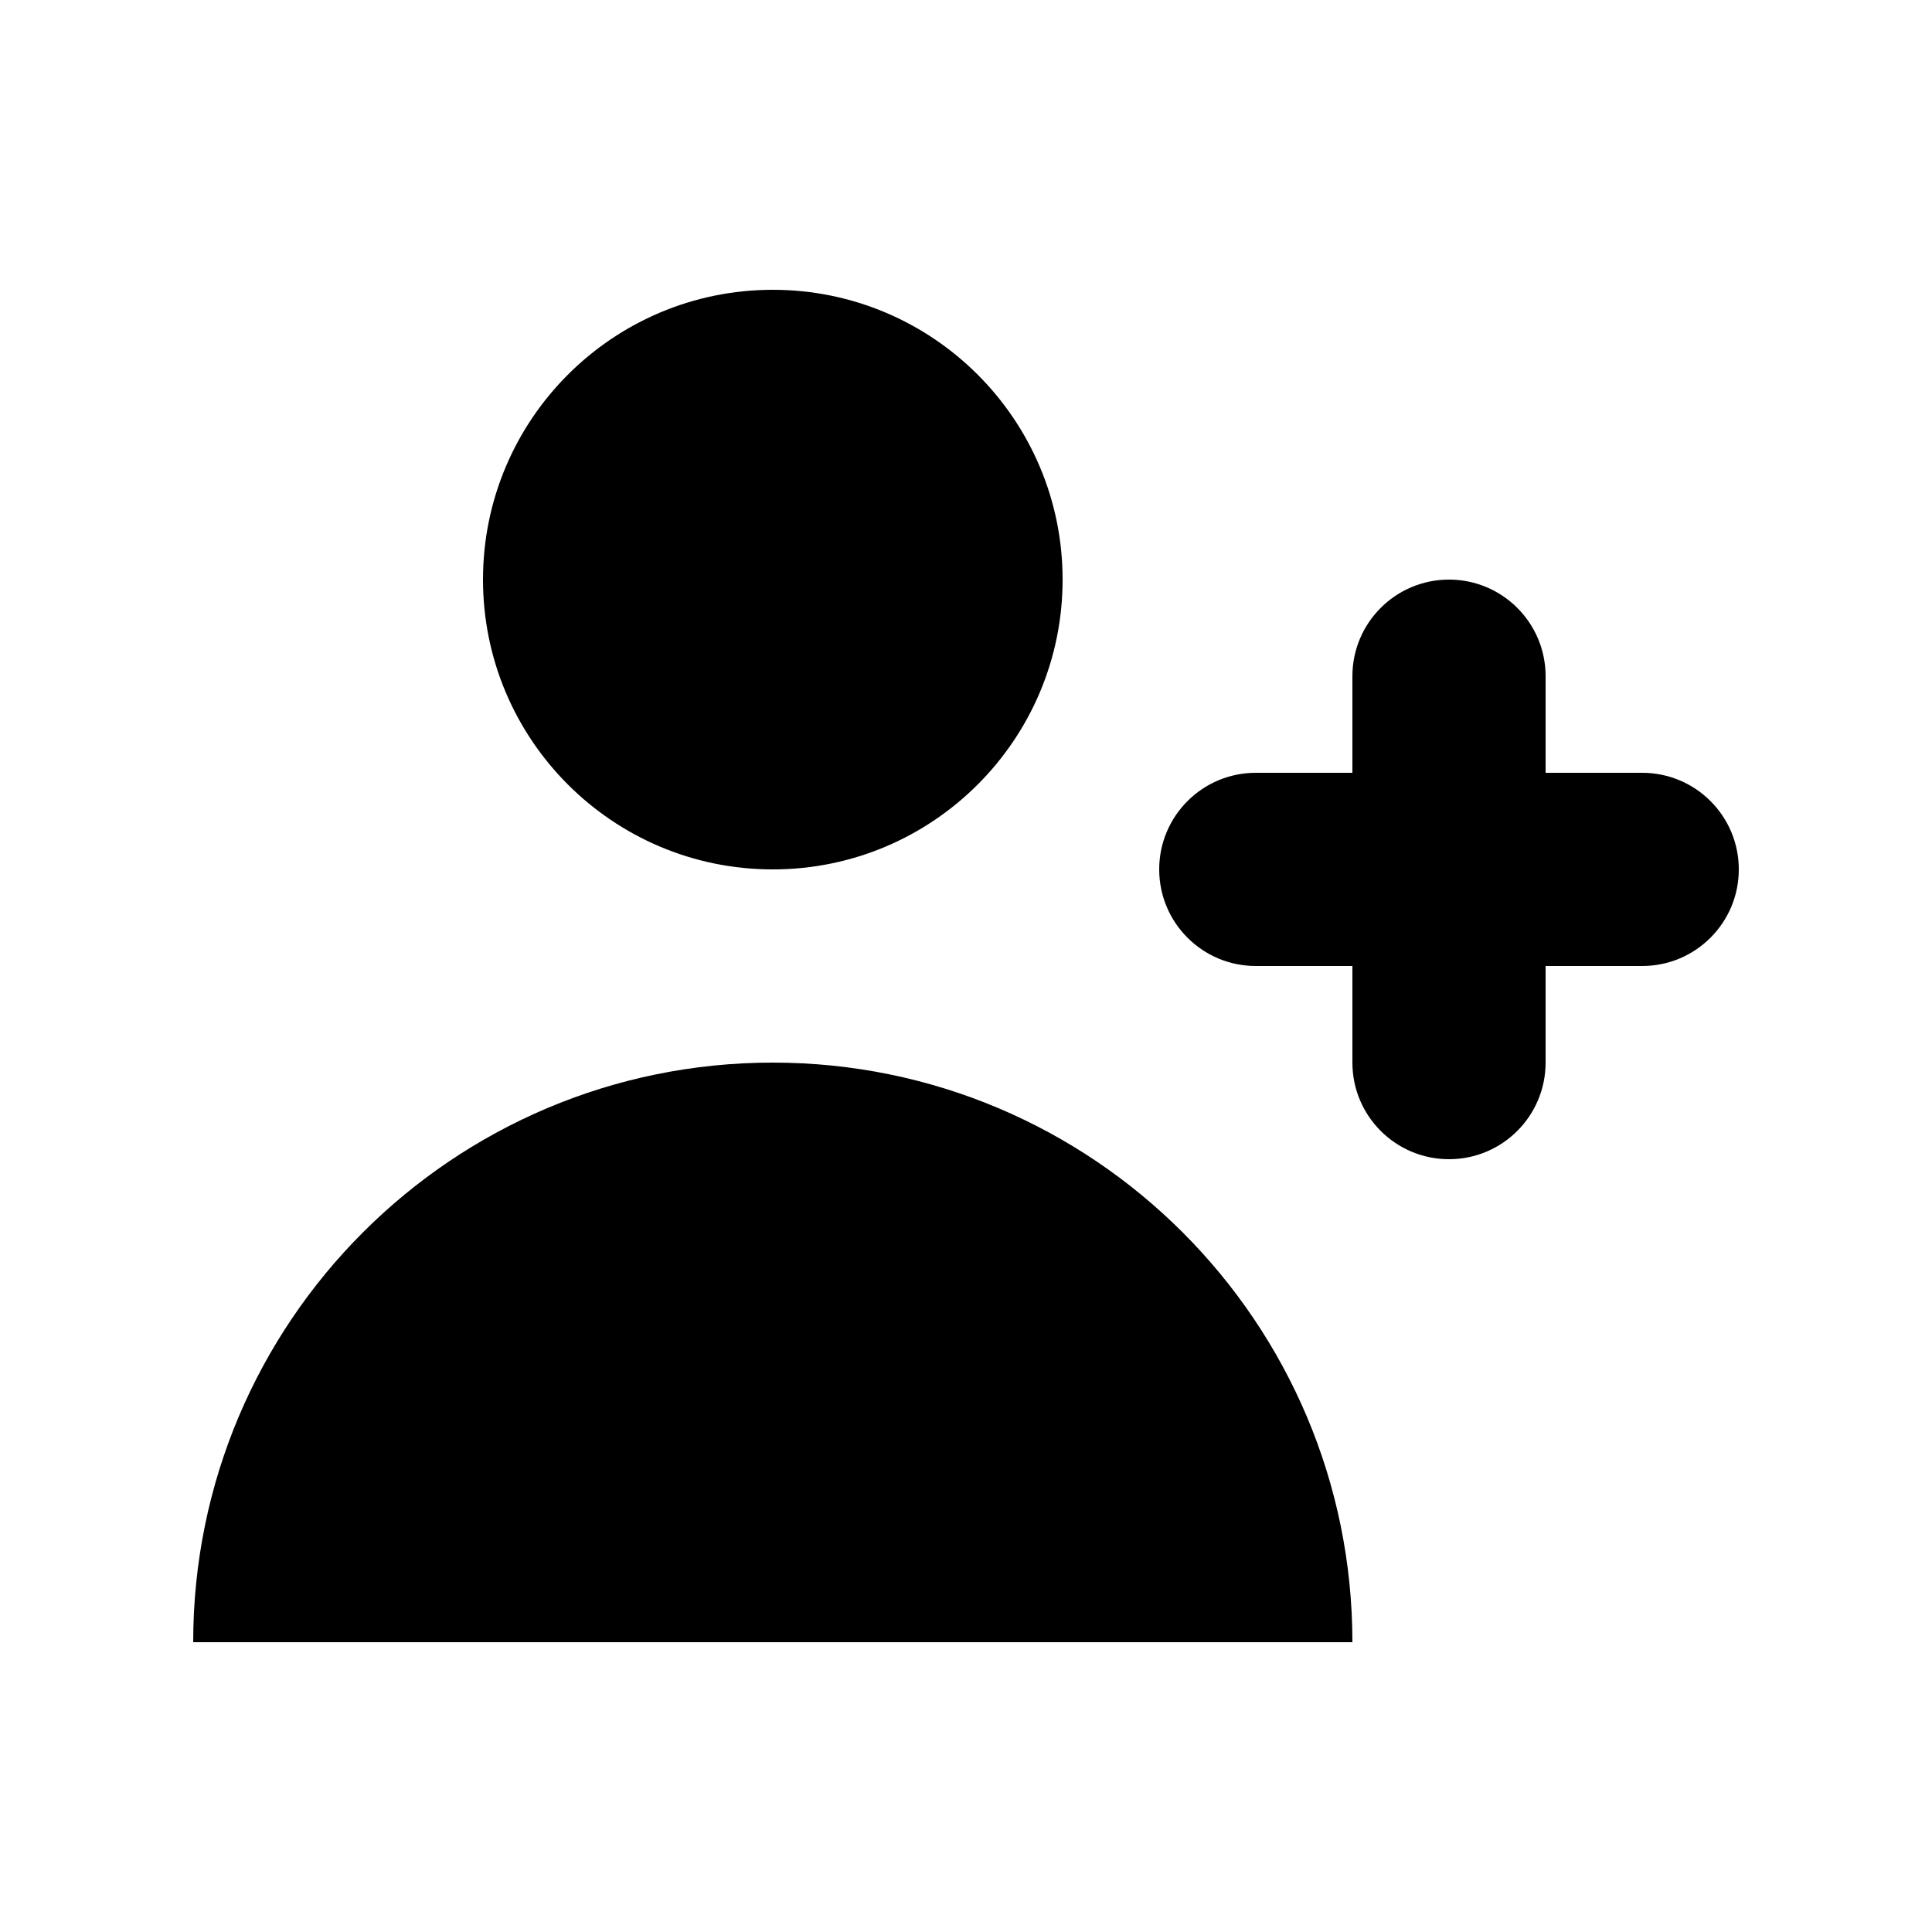
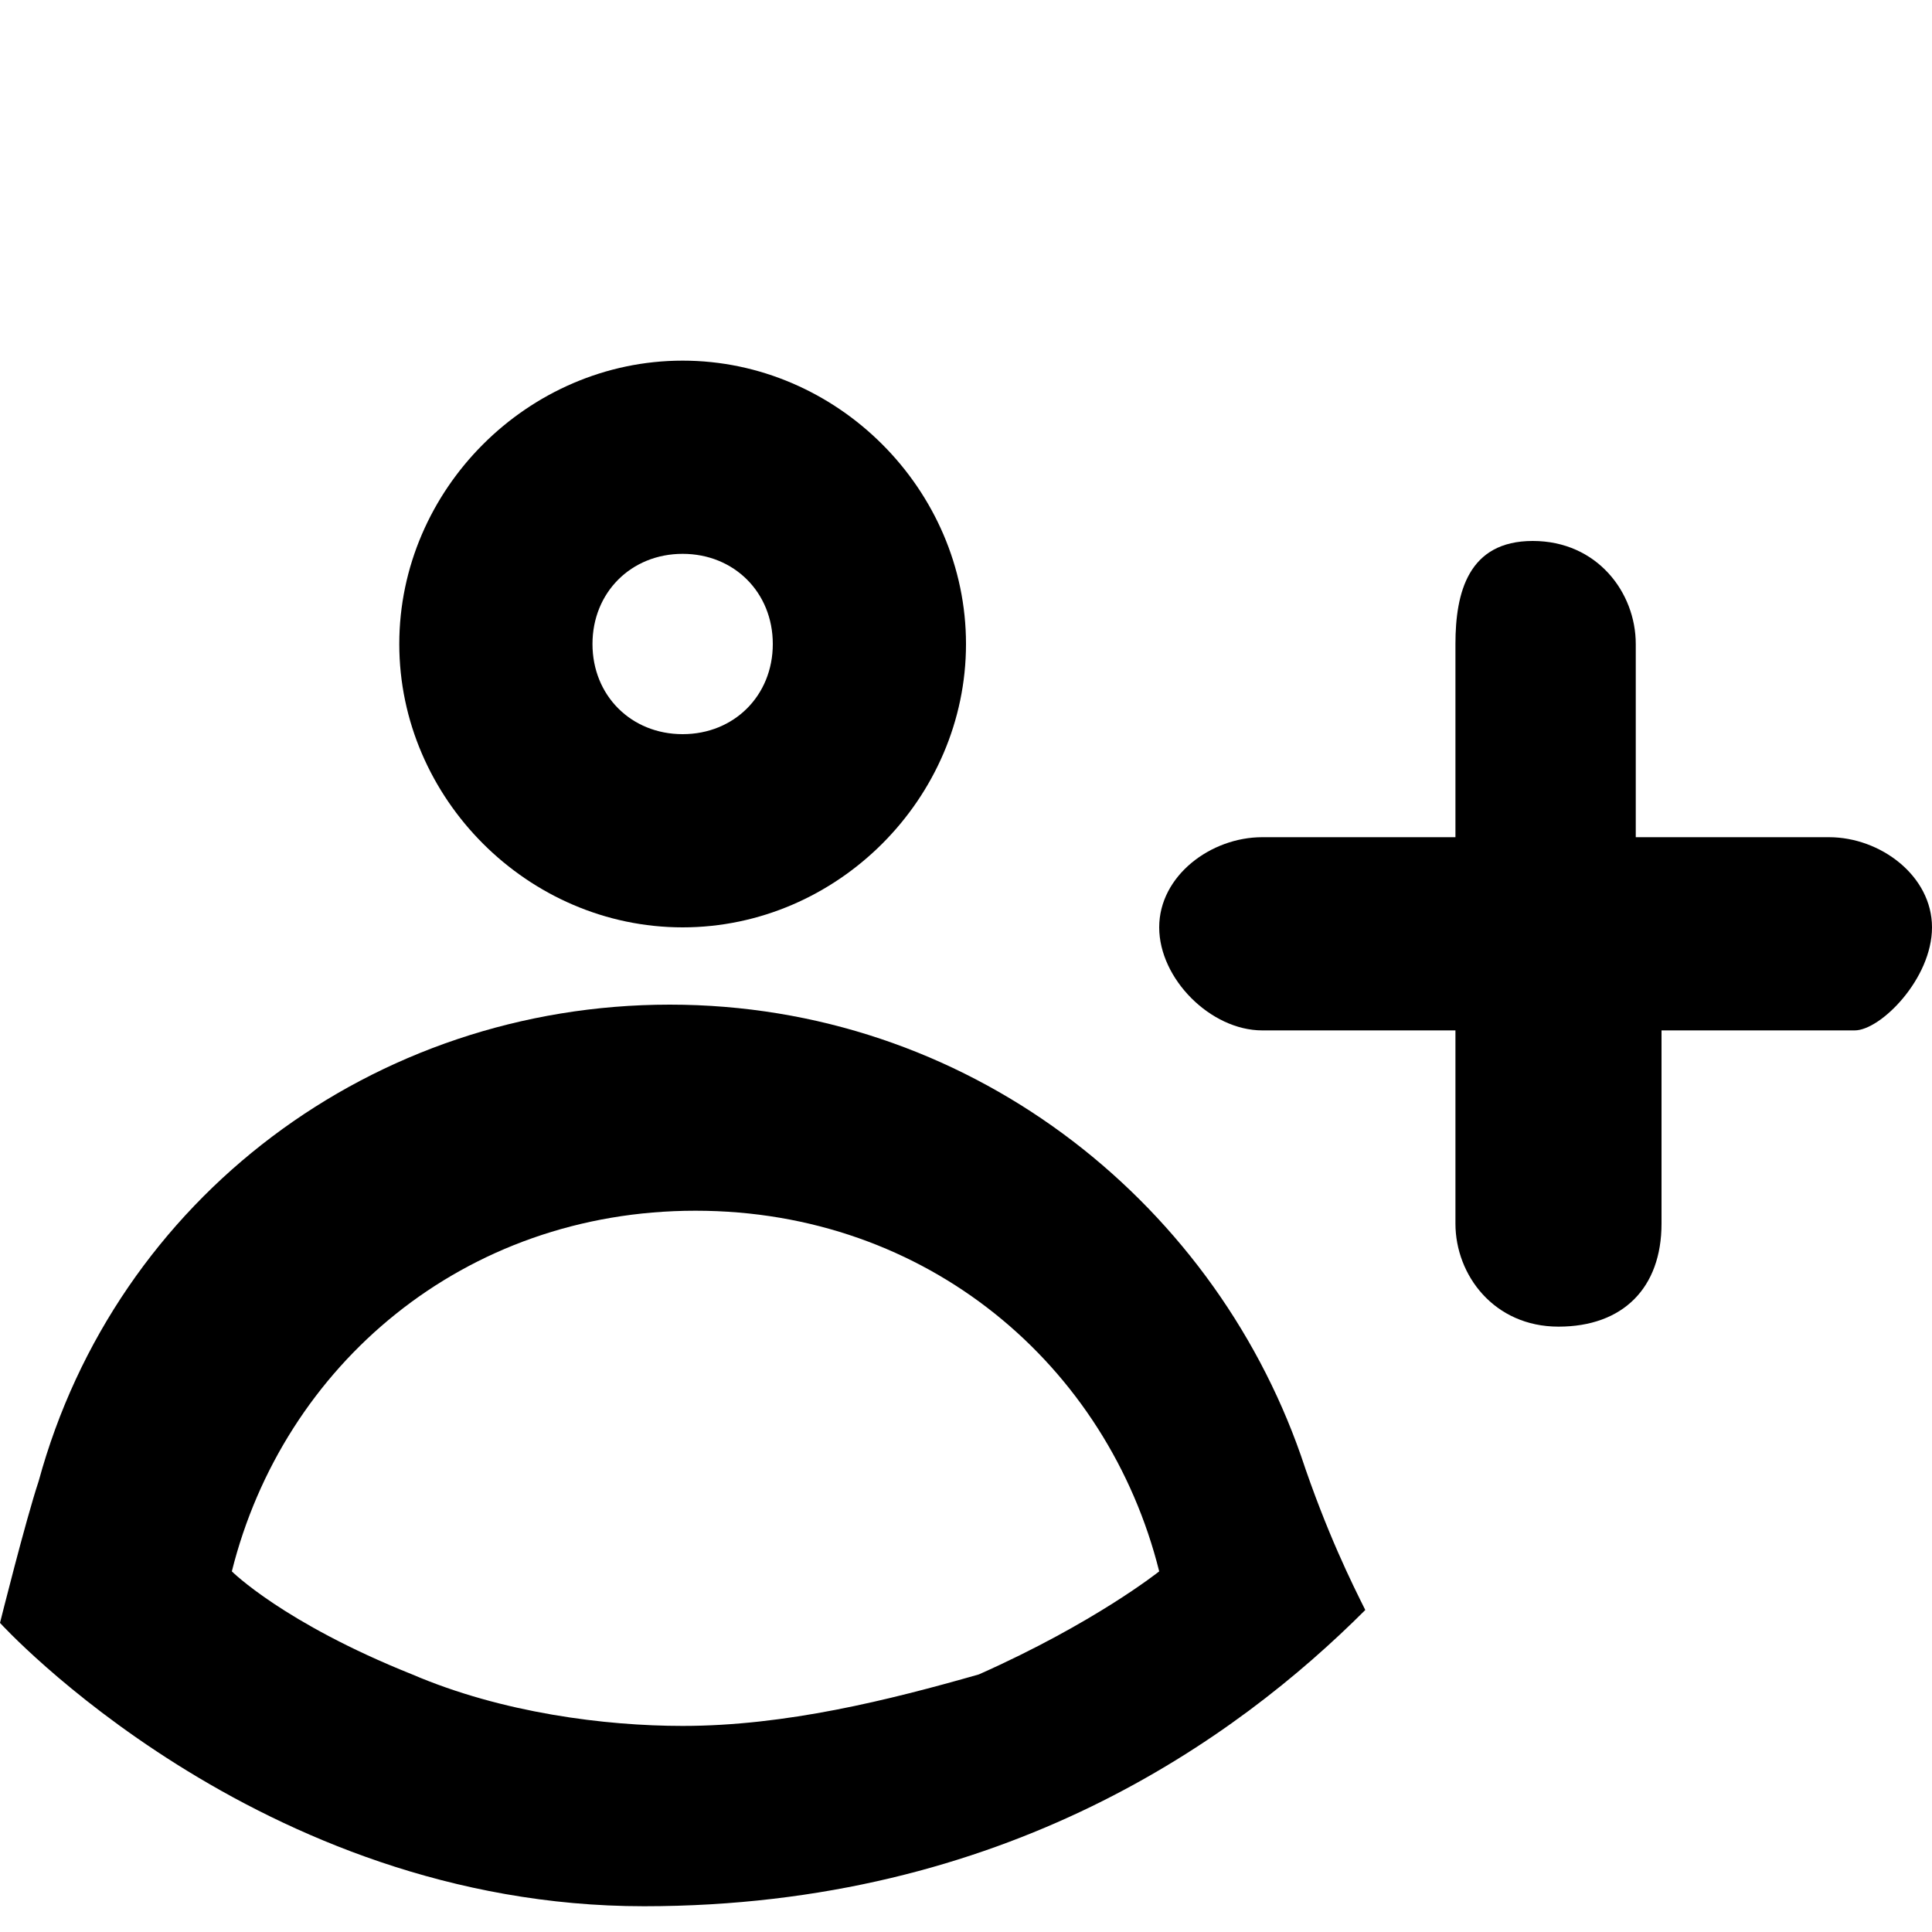
- <svg xmlns="http://www.w3.org/2000/svg" viewBox="0 0 20 20" fill="currentColor">
-   <path d="M8 9a3 3 0 100-6 3 3 0 000 6zM8 11a6 6 0 016 6H2a6 6 0 016-6zM16 7a1 1 0 10-2 0v1h-1a1 1 0 100 2h1v1a1 1 0 102 0v-1h1a1 1 0 100-2h-1V7z" />
+ <svg xmlns="http://www.w3.org/2000/svg" version="1.1" id="Layer_1" x="0px" y="0px" viewBox="0 0 15 15" style="enable-background:new 0 0 15 15;" xml:space="preserve" fill="currentColor">
+   <g>
+     <path d="M5.2,7.8c-2.3,0-4.3,1.5-4.9,3.7C0.2,11.8,0,12.6,0,12.6s2,2.2,5,2.2c2.8,0,4.6-1.3,5.6-2.3c-0.1-0.2-0.3-0.6-0.5-1.2   C9.4,9.3,7.5,7.8,5.2,7.8z M7.6,13c-0.7,0.2-1.5,0.4-2.3,0.4c-0.6,0-1.4-0.1-2.1-0.4c-1-0.4-1.4-0.8-1.4-0.8   c0.4-1.6,1.8-2.8,3.6-2.8s3.2,1.2,3.6,2.8C9,12.2,8.5,12.6,7.6,13z" />
+     <path d="M5.3,7.2c1.2,0,2.2-1,2.2-2.2s-1-2.2-2.2-2.2c-1.2,0-2.2,1-2.2,2.2S4.1,7.2,5.3,7.2z M5.3,4.3C5.7,4.3,6,4.6,6,5   S5.7,5.7,5.3,5.7C4.9,5.7,4.6,5.4,4.6,5S4.9,4.3,5.3,4.3z" />
+     <path d="M14.2,6.5h-1.5V5c0-0.4-0.3-0.8-0.8-0.8S11.3,4.6,11.3,5v1.5H9.8C9.4,6.5,9,6.8,9,7.2S9.4,8,9.8,8h1.5v1.5   c0,0.4,0.3,0.8,0.8,0.8s0.8-0.3,0.8-0.8V8h1.5C14.6,8,15,7.6,15,7.2S14.6,6.5,14.2,6.5z" />
+   </g>
</svg>
